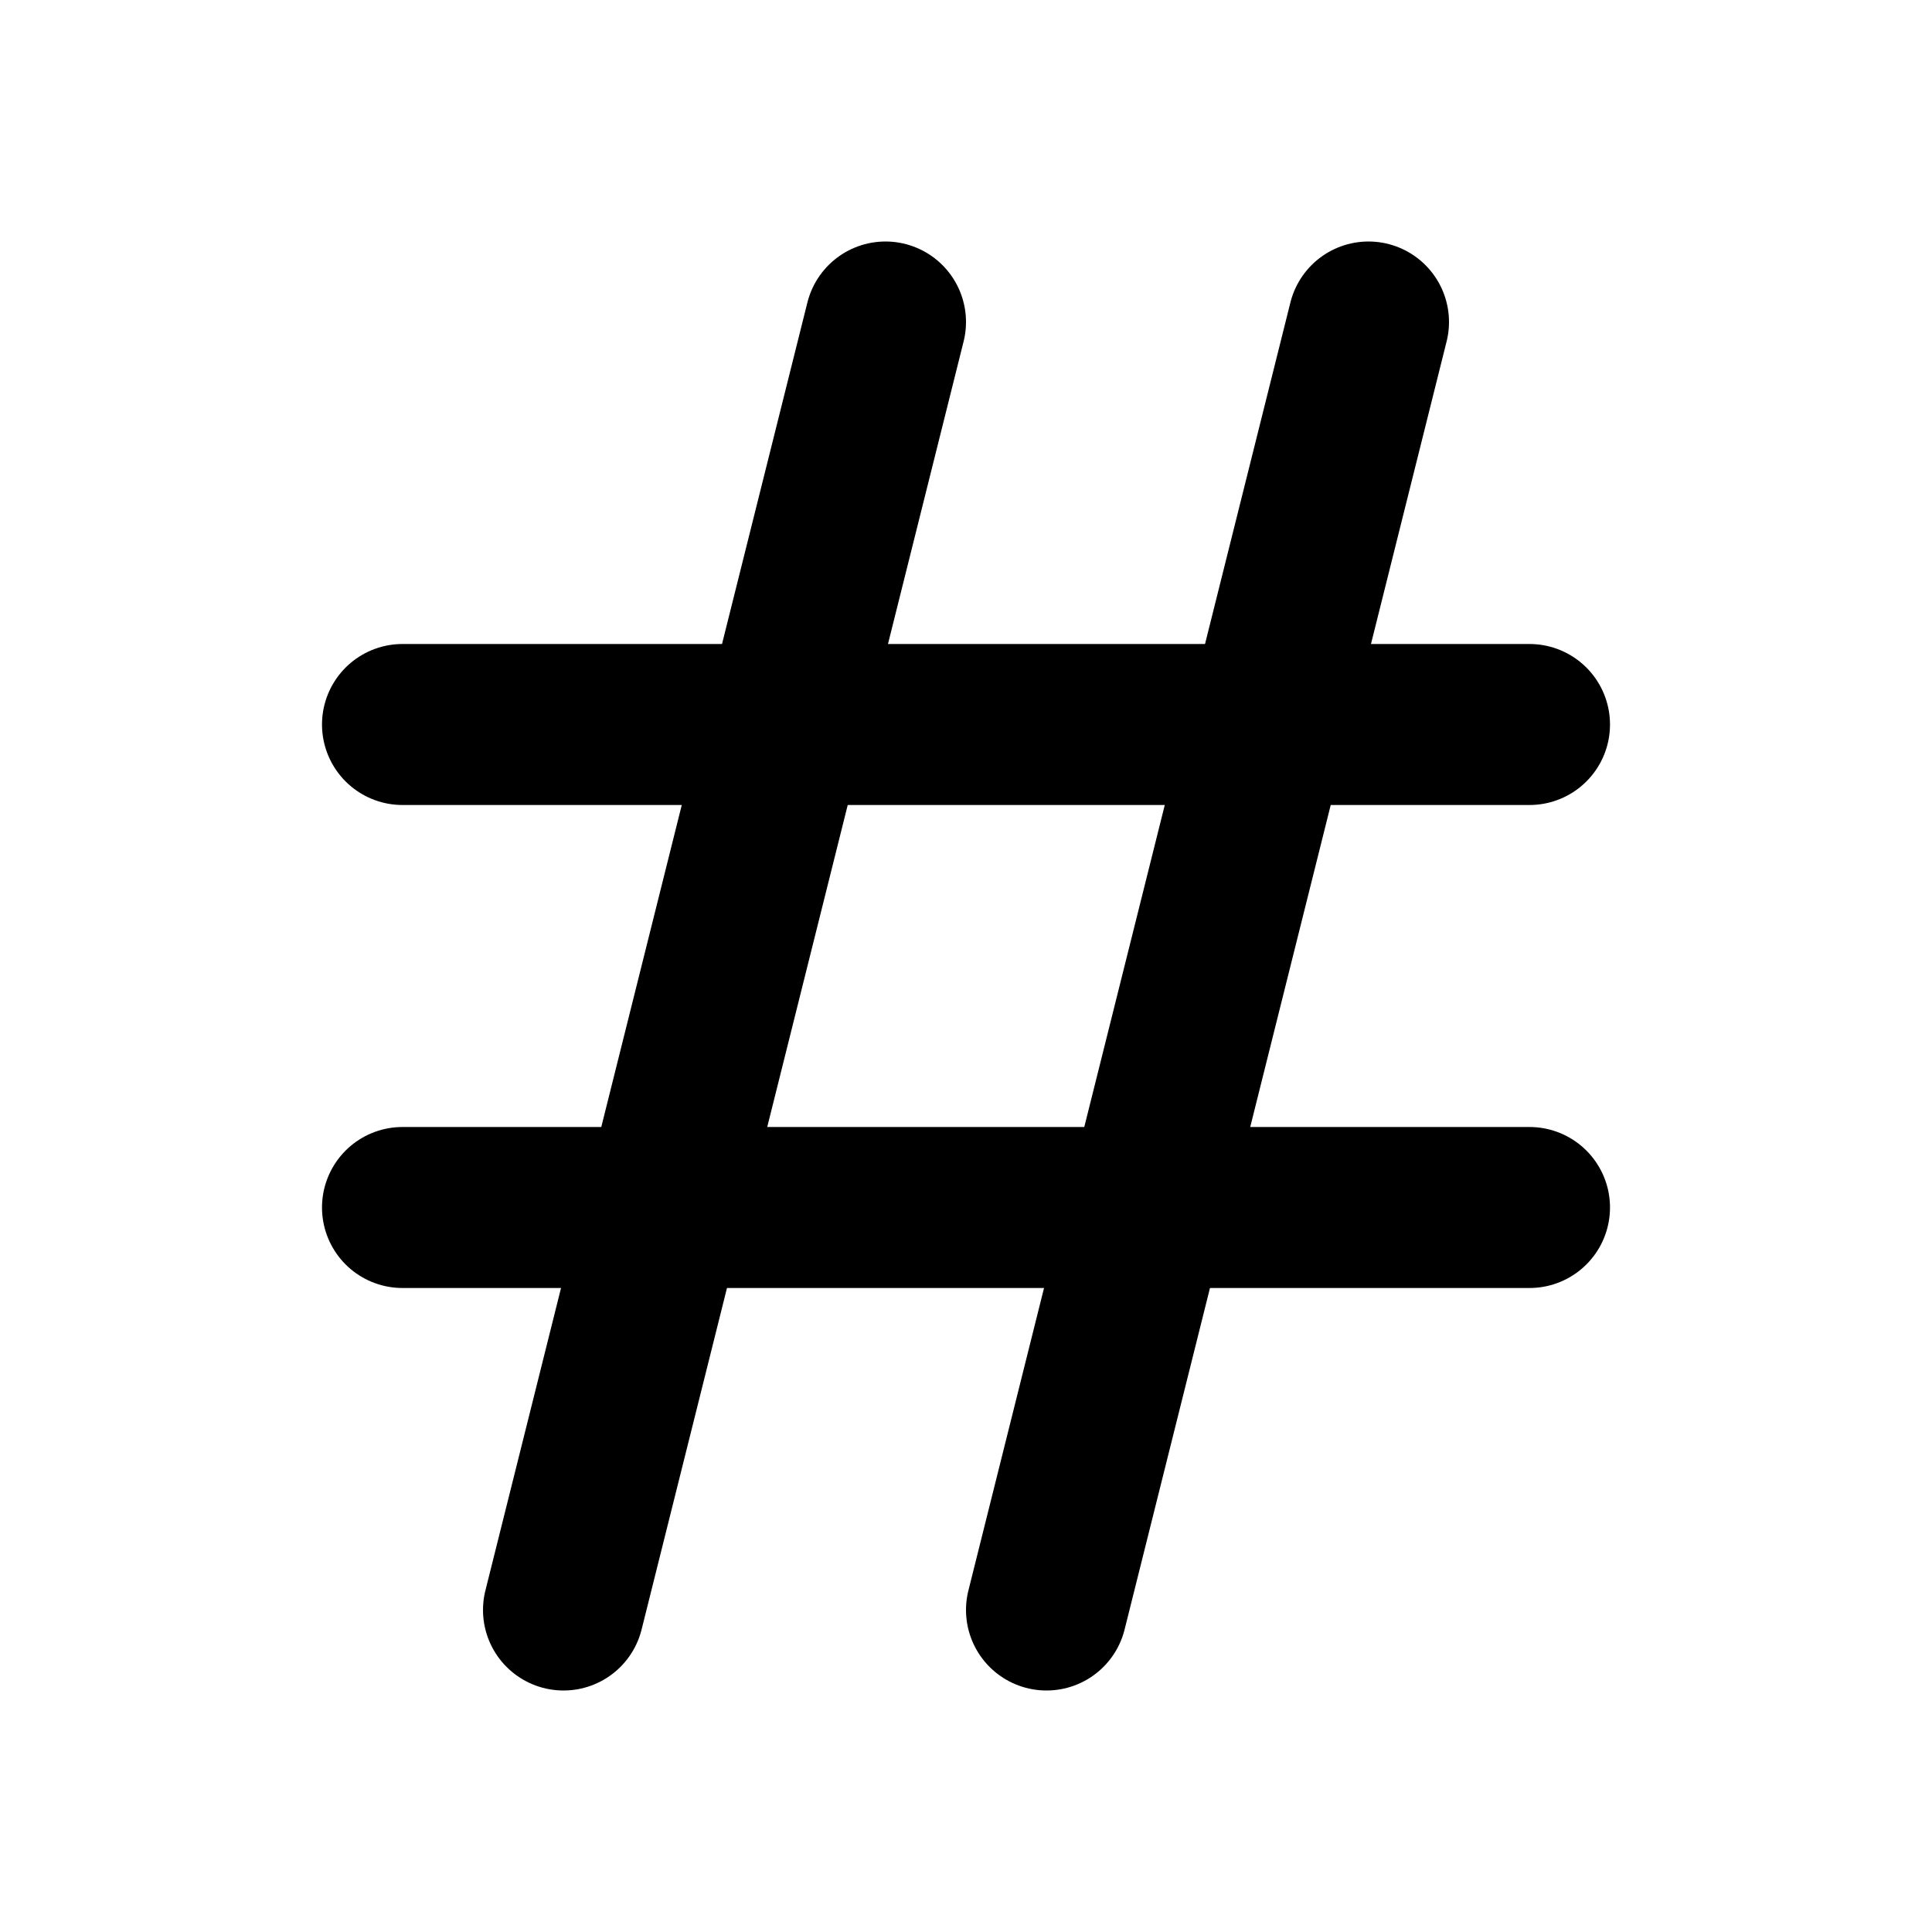
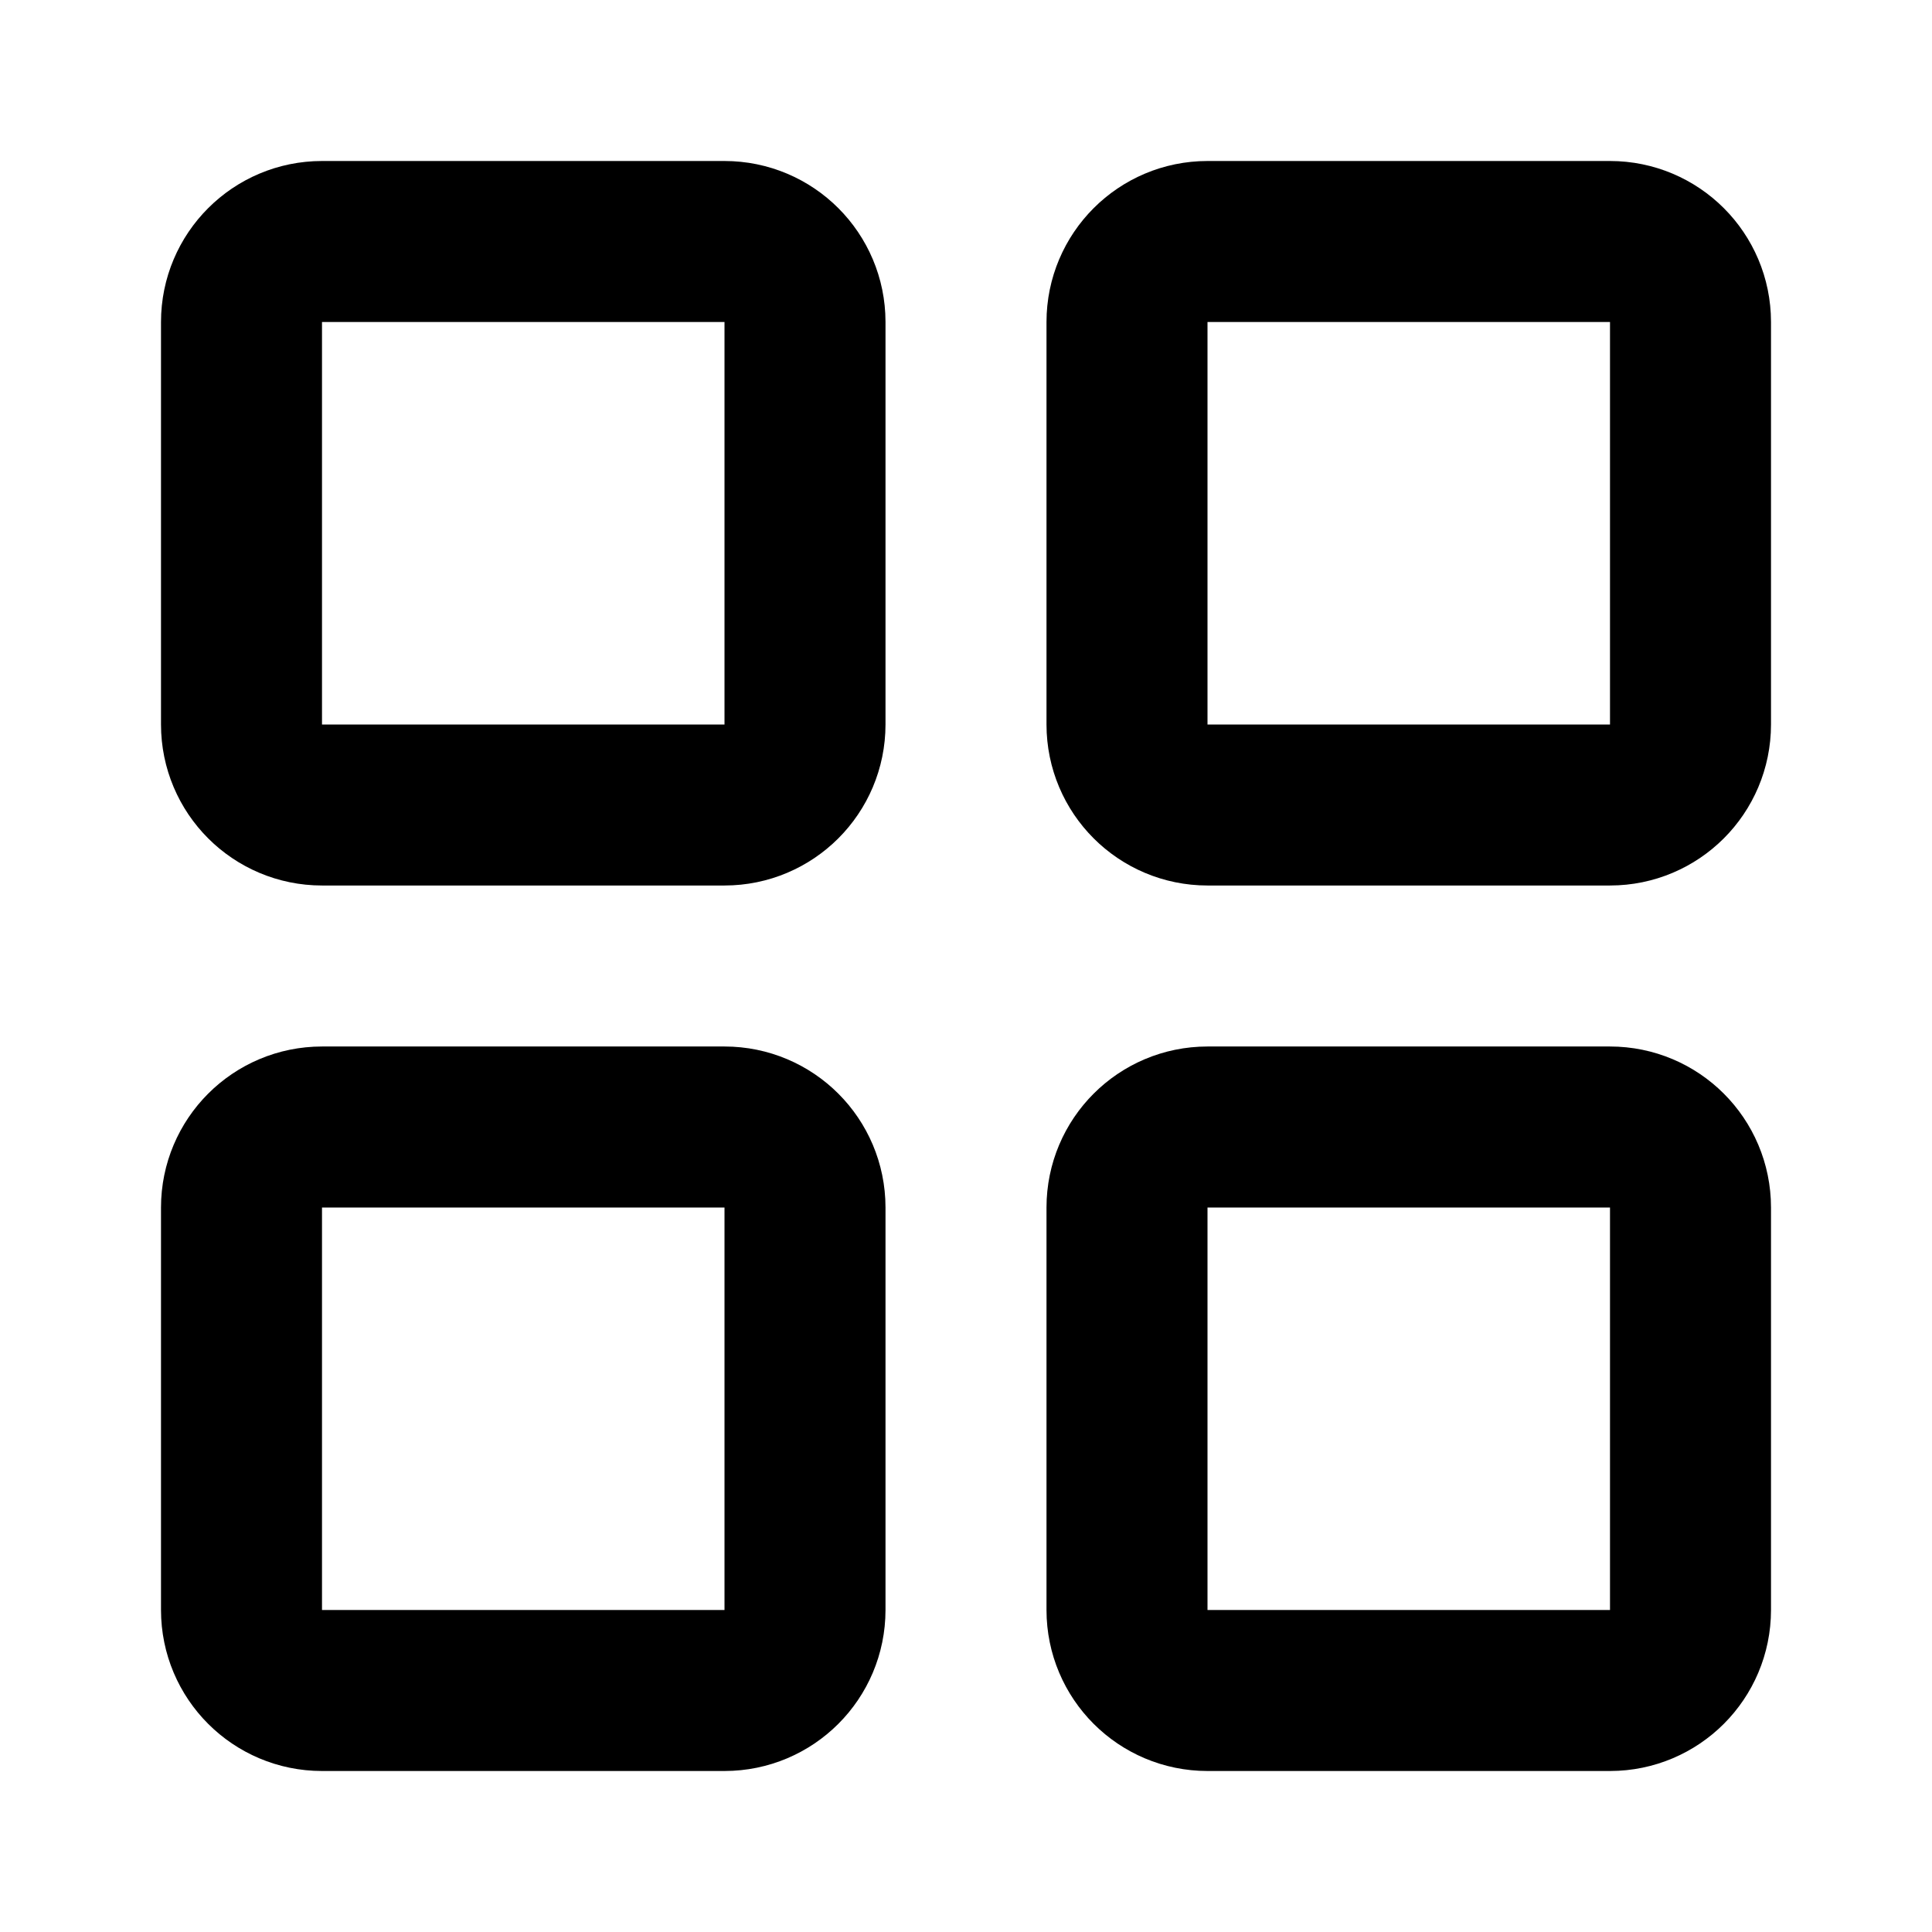
- <svg xmlns="http://www.w3.org/2000/svg" class="icon icon-tabler icon-tabler-hash" width="24" height="24" viewBox="0 0 24 24" stroke-width="2" stroke="currentColor" fill="none" stroke-linecap="round" stroke-linejoin="round">
-   <path stroke="none" d="M0 0h24v24H0z" />
-   <line x1="5" y1="9" x2="19" y2="9" />
-   <line x1="5" y1="15" x2="19" y2="15" />
-   <line x1="11" y1="4" x2="7" y2="20" />
-   <line x1="17" y1="4" x2="13" y2="20" />
+ <svg xmlns="http://www.w3.org/2000/svg" width="24" height="24" viewBox="0 0 24 24" fill="none" stroke="currentColor" stroke-width="2" stroke-linecap="round" stroke-linejoin="round">
+   <rect width="7" height="7" x="3" y="3" rx="1" />
+   <rect width="7" height="7" x="14" y="3" rx="1" />
+   <rect width="7" height="7" x="3" y="14" rx="1" />
+   <rect width="7" height="7" x="14" y="14" rx="1" />
</svg>
